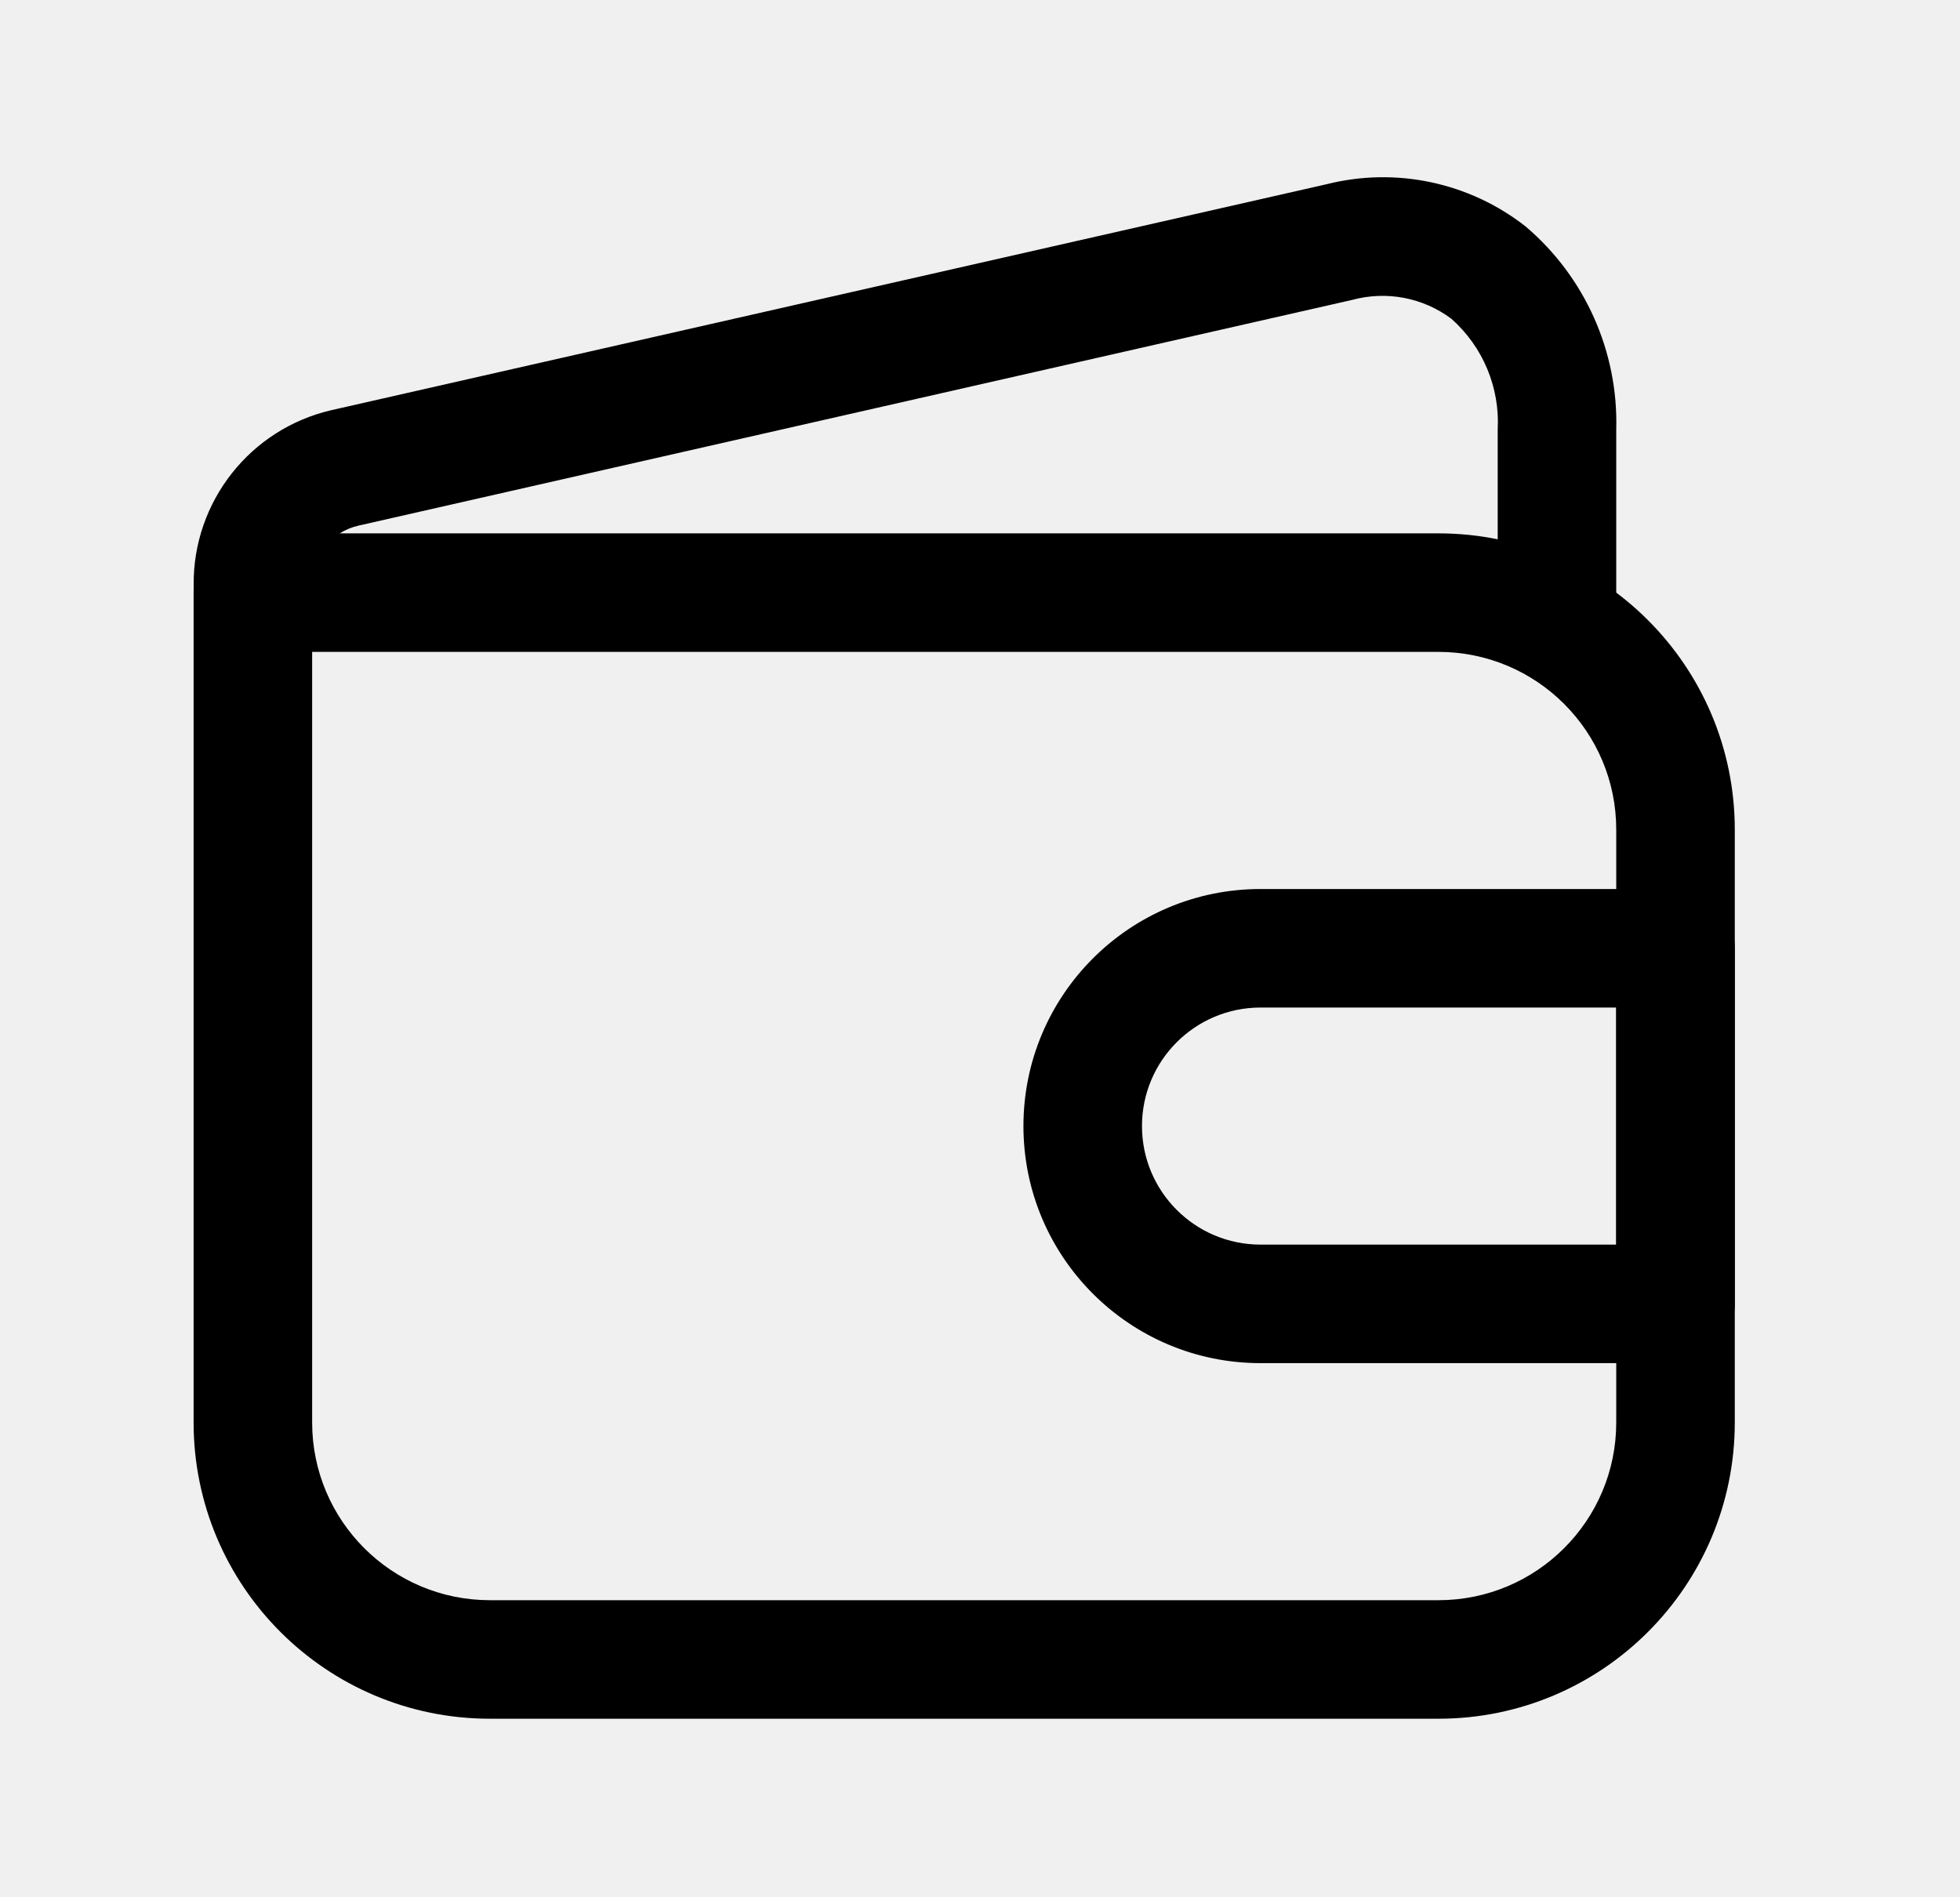
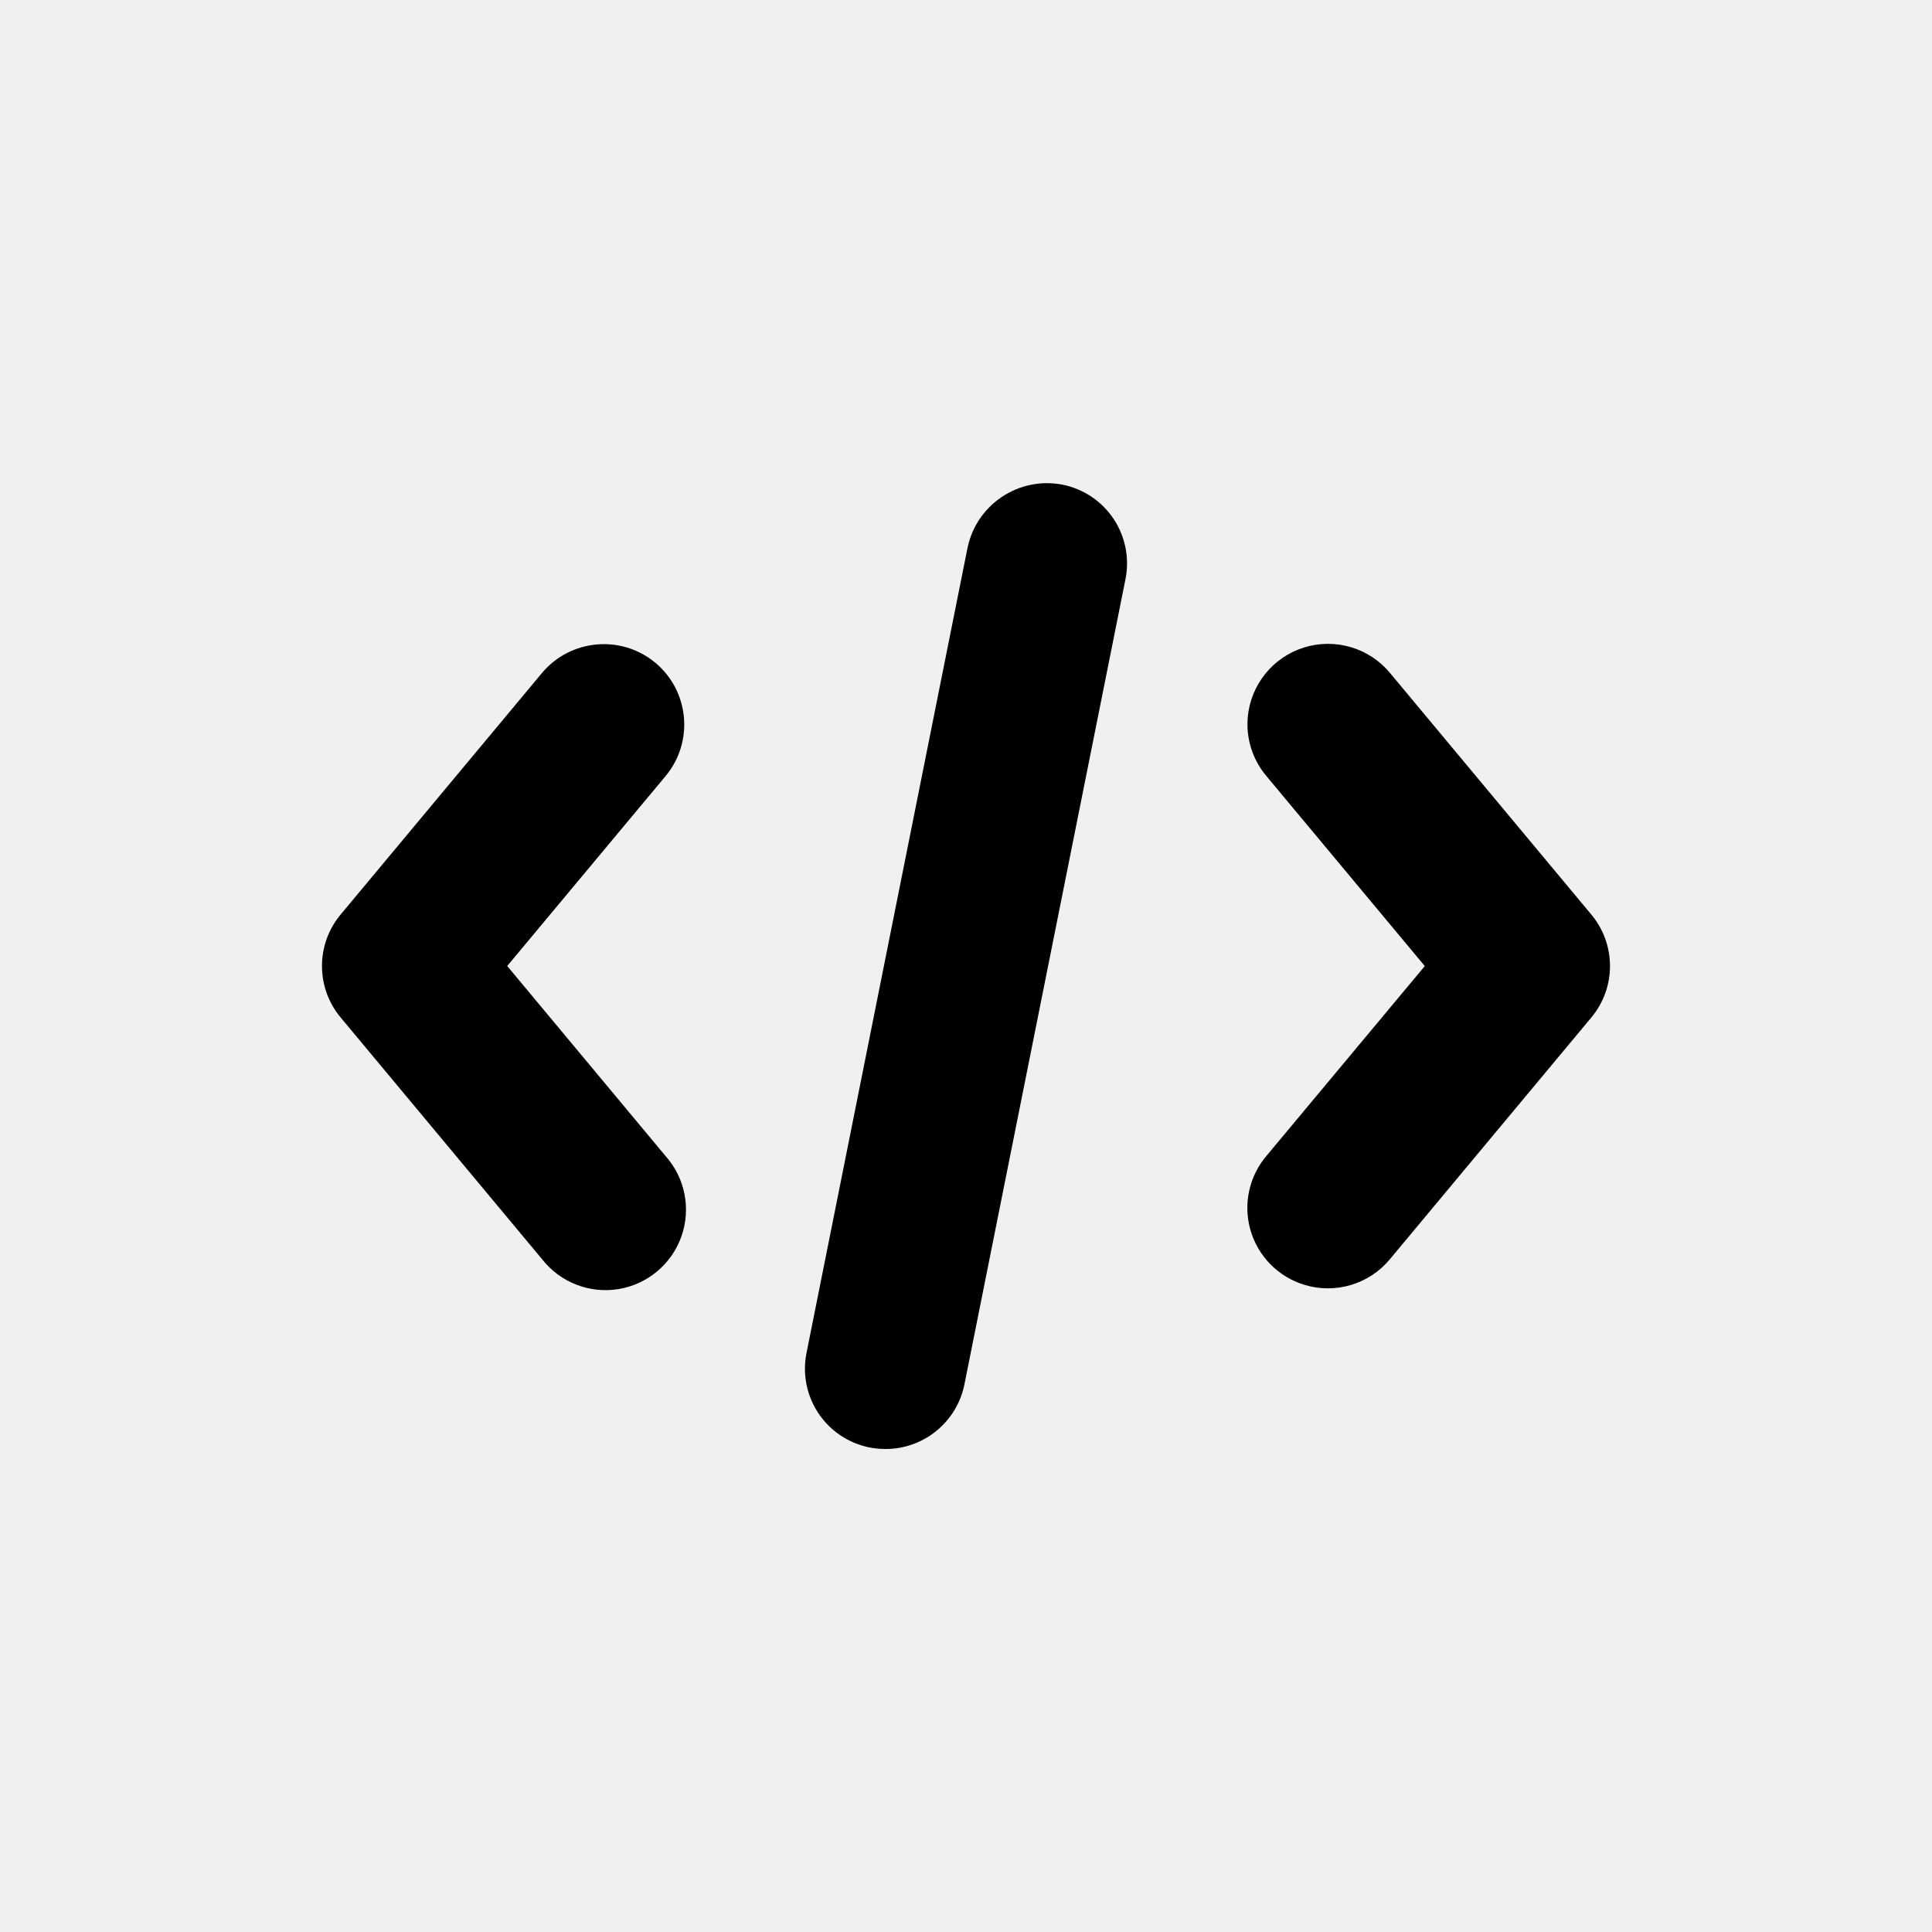
- <svg xmlns="http://www.w3.org/2000/svg" fill="none" viewBox="0 0 31 30">
-   <g fill="currentColor" clip-path="url(#a)">
-     <path d="M22.75 27.188h-15A4.688 4.688 0 0 1 3.062 22.5V9.375A.937.937 0 0 1 4 8.437h18.75a4.688 4.688 0 0 1 4.688 4.688V22.5a4.688 4.688 0 0 1-4.688 4.688ZM4.937 10.313V22.5a2.812 2.812 0 0 0 2.813 2.813h15a2.812 2.812 0 0 0 2.813-2.813v-9.375a2.812 2.812 0 0 0-2.813-2.813H4.937Z" />
-     <path d="M24.625 10.312a.937.937 0 0 1-.937-.937V6.797a2.184 2.184 0 0 0-.732-1.754 1.82 1.82 0 0 0-1.565-.3L5.669 8.315a.938.938 0 0 0-.731.938.938.938 0 0 1-1.875 0 2.813 2.813 0 0 1 2.184-2.766l15.731-3.572a3.656 3.656 0 0 1 3.15.666 4.069 4.069 0 0 1 1.435 3.216v2.578a.938.938 0 0 1-.938.937ZM26.5 21.563h-6.563a3.75 3.75 0 1 1 0-7.5H26.5a.938.938 0 0 1 .938.937v5.625a.938.938 0 0 1-.938.938Zm-6.563-5.625a1.875 1.875 0 1 0 0 3.75h5.625v-3.75h-5.625Z" />
+ <svg xmlns="http://www.w3.org/2000/svg" fill="currentColor" viewBox="0 0 30 30">
+   <g clip-path="url(#ABI_svg__a)">
+     <path d="M10.176 10.291a1.253 1.253 0 0 0-1.76.159L5.29 14.2a1.247 1.247 0 0 0 0 1.6l3.125 3.75a1.25 1.25 0 1 0 1.919-1.6L7.876 15l2.459-2.949a1.25 1.25 0 0 0-.159-1.76Zm6.318-2.766a1.261 1.261 0 0 0-1.47.981l-2.5 12.5a1.246 1.246 0 0 0 1.229 1.494 1.249 1.249 0 0 0 1.223-1.006l2.5-12.5a1.246 1.246 0 0 0-.982-1.469Zm8.215 6.675-3.125-3.75a1.251 1.251 0 0 0-2.209.687 1.25 1.25 0 0 0 .29.914l2.459 2.95-2.459 2.948a1.248 1.248 0 0 0 .584 2 1.25 1.25 0 0 0 1.335-.398l3.125-3.75a1.247 1.247 0 0 0 0-1.601Z" />
  </g>
  <defs>
-     <clipPath id="a">
-       <path fill="#fff" d="M.25 0h30v30h-30z" />
+     <clipPath id="ABI_svg__a">
+       <path fill="#fff" transform="translate(5 5)" d="M0 0h20v20H0z" />
    </clipPath>
  </defs>
</svg>
